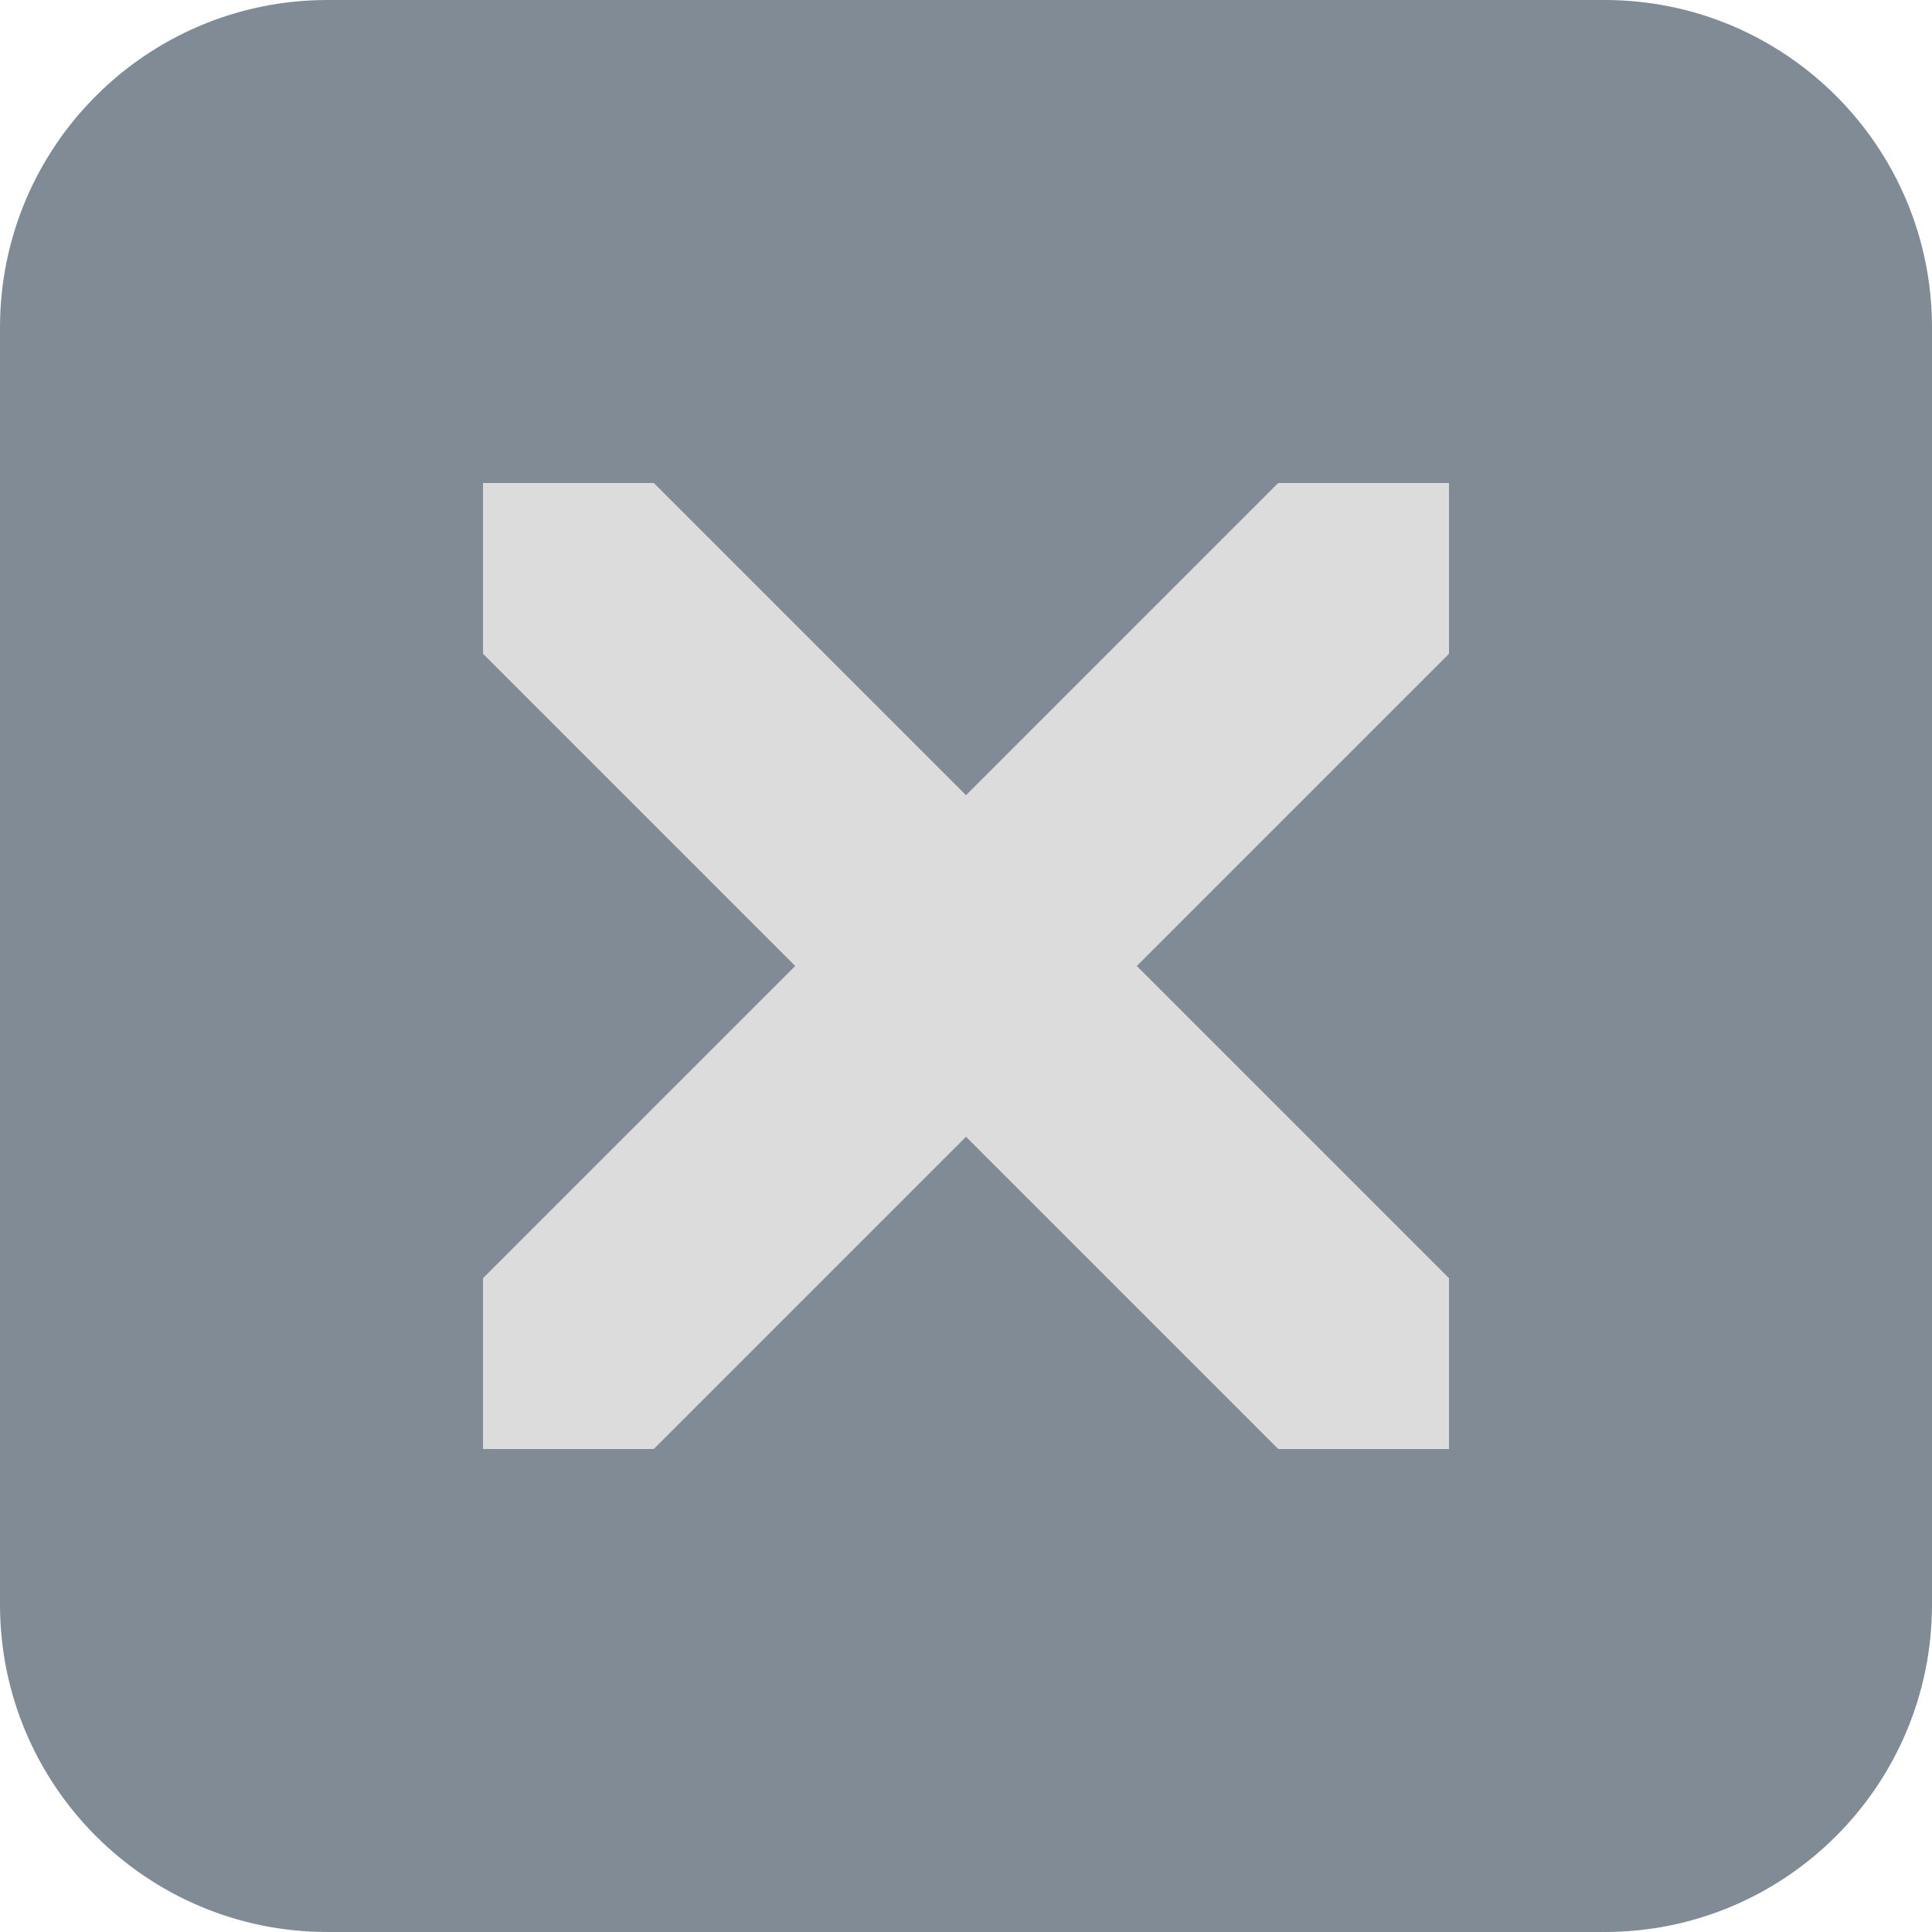
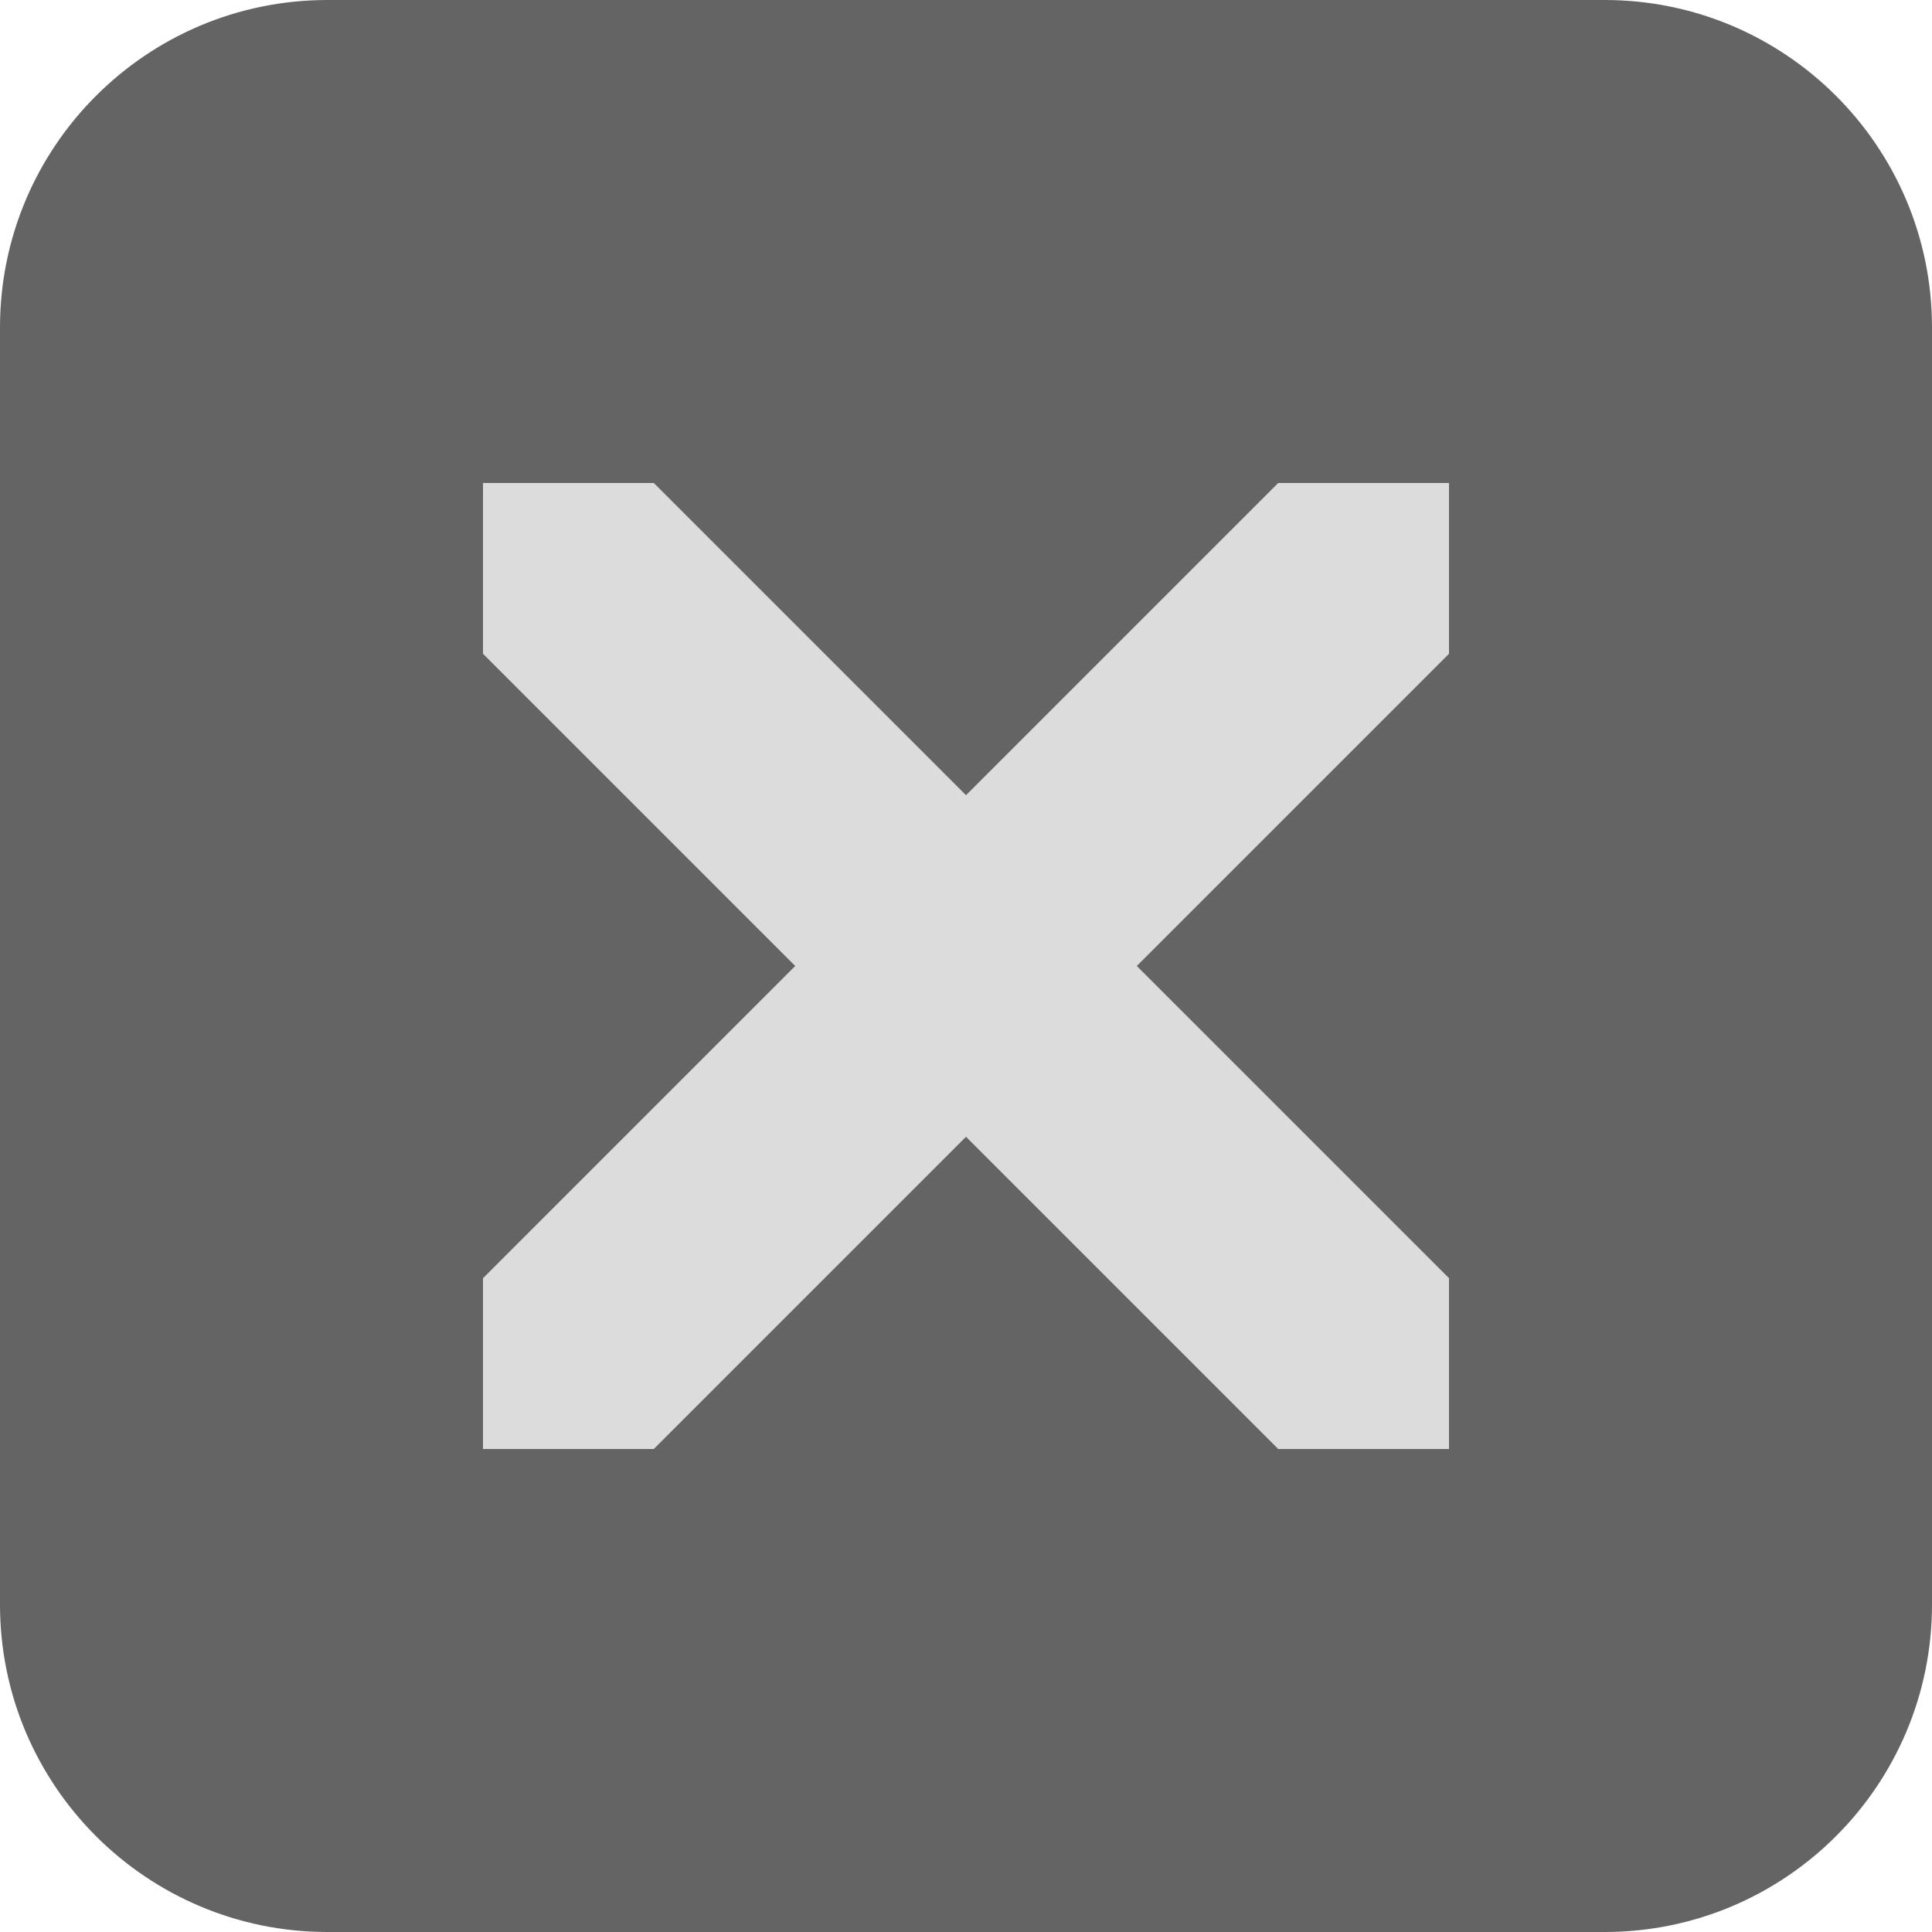
<svg xmlns="http://www.w3.org/2000/svg" width="20" height="20" version="1.1" viewBox="0 0 20 20" id="svg6">
  <defs id="defs10" />
-   <rect style="fill:#808b96;fill-opacity:1;stroke-width:0.8" id="rect814" width="20" height="20" x="0" y="0" ry="3.39" />
+   <rect style="fill:#646464;fill-opacity:1;stroke-width:0.8" id="rect814" width="20" height="20" x="0" y="0" ry="3.39" />
  <path style="fill:#dcdcdc;fill-opacity:1;stroke-width:2.5" d="m 5,5 v 1.768 l 3.232,3.232 -3.232,3.232 V 15 h 1.768 L 10,11.768 13.232,15 h 1.768 v -1.768 l -3.232,-3.232 3.232,-3.232 v -1.768 h -1.768 l -3.232,3.232 -3.232,-3.232 z" id="path4" />
</svg>
